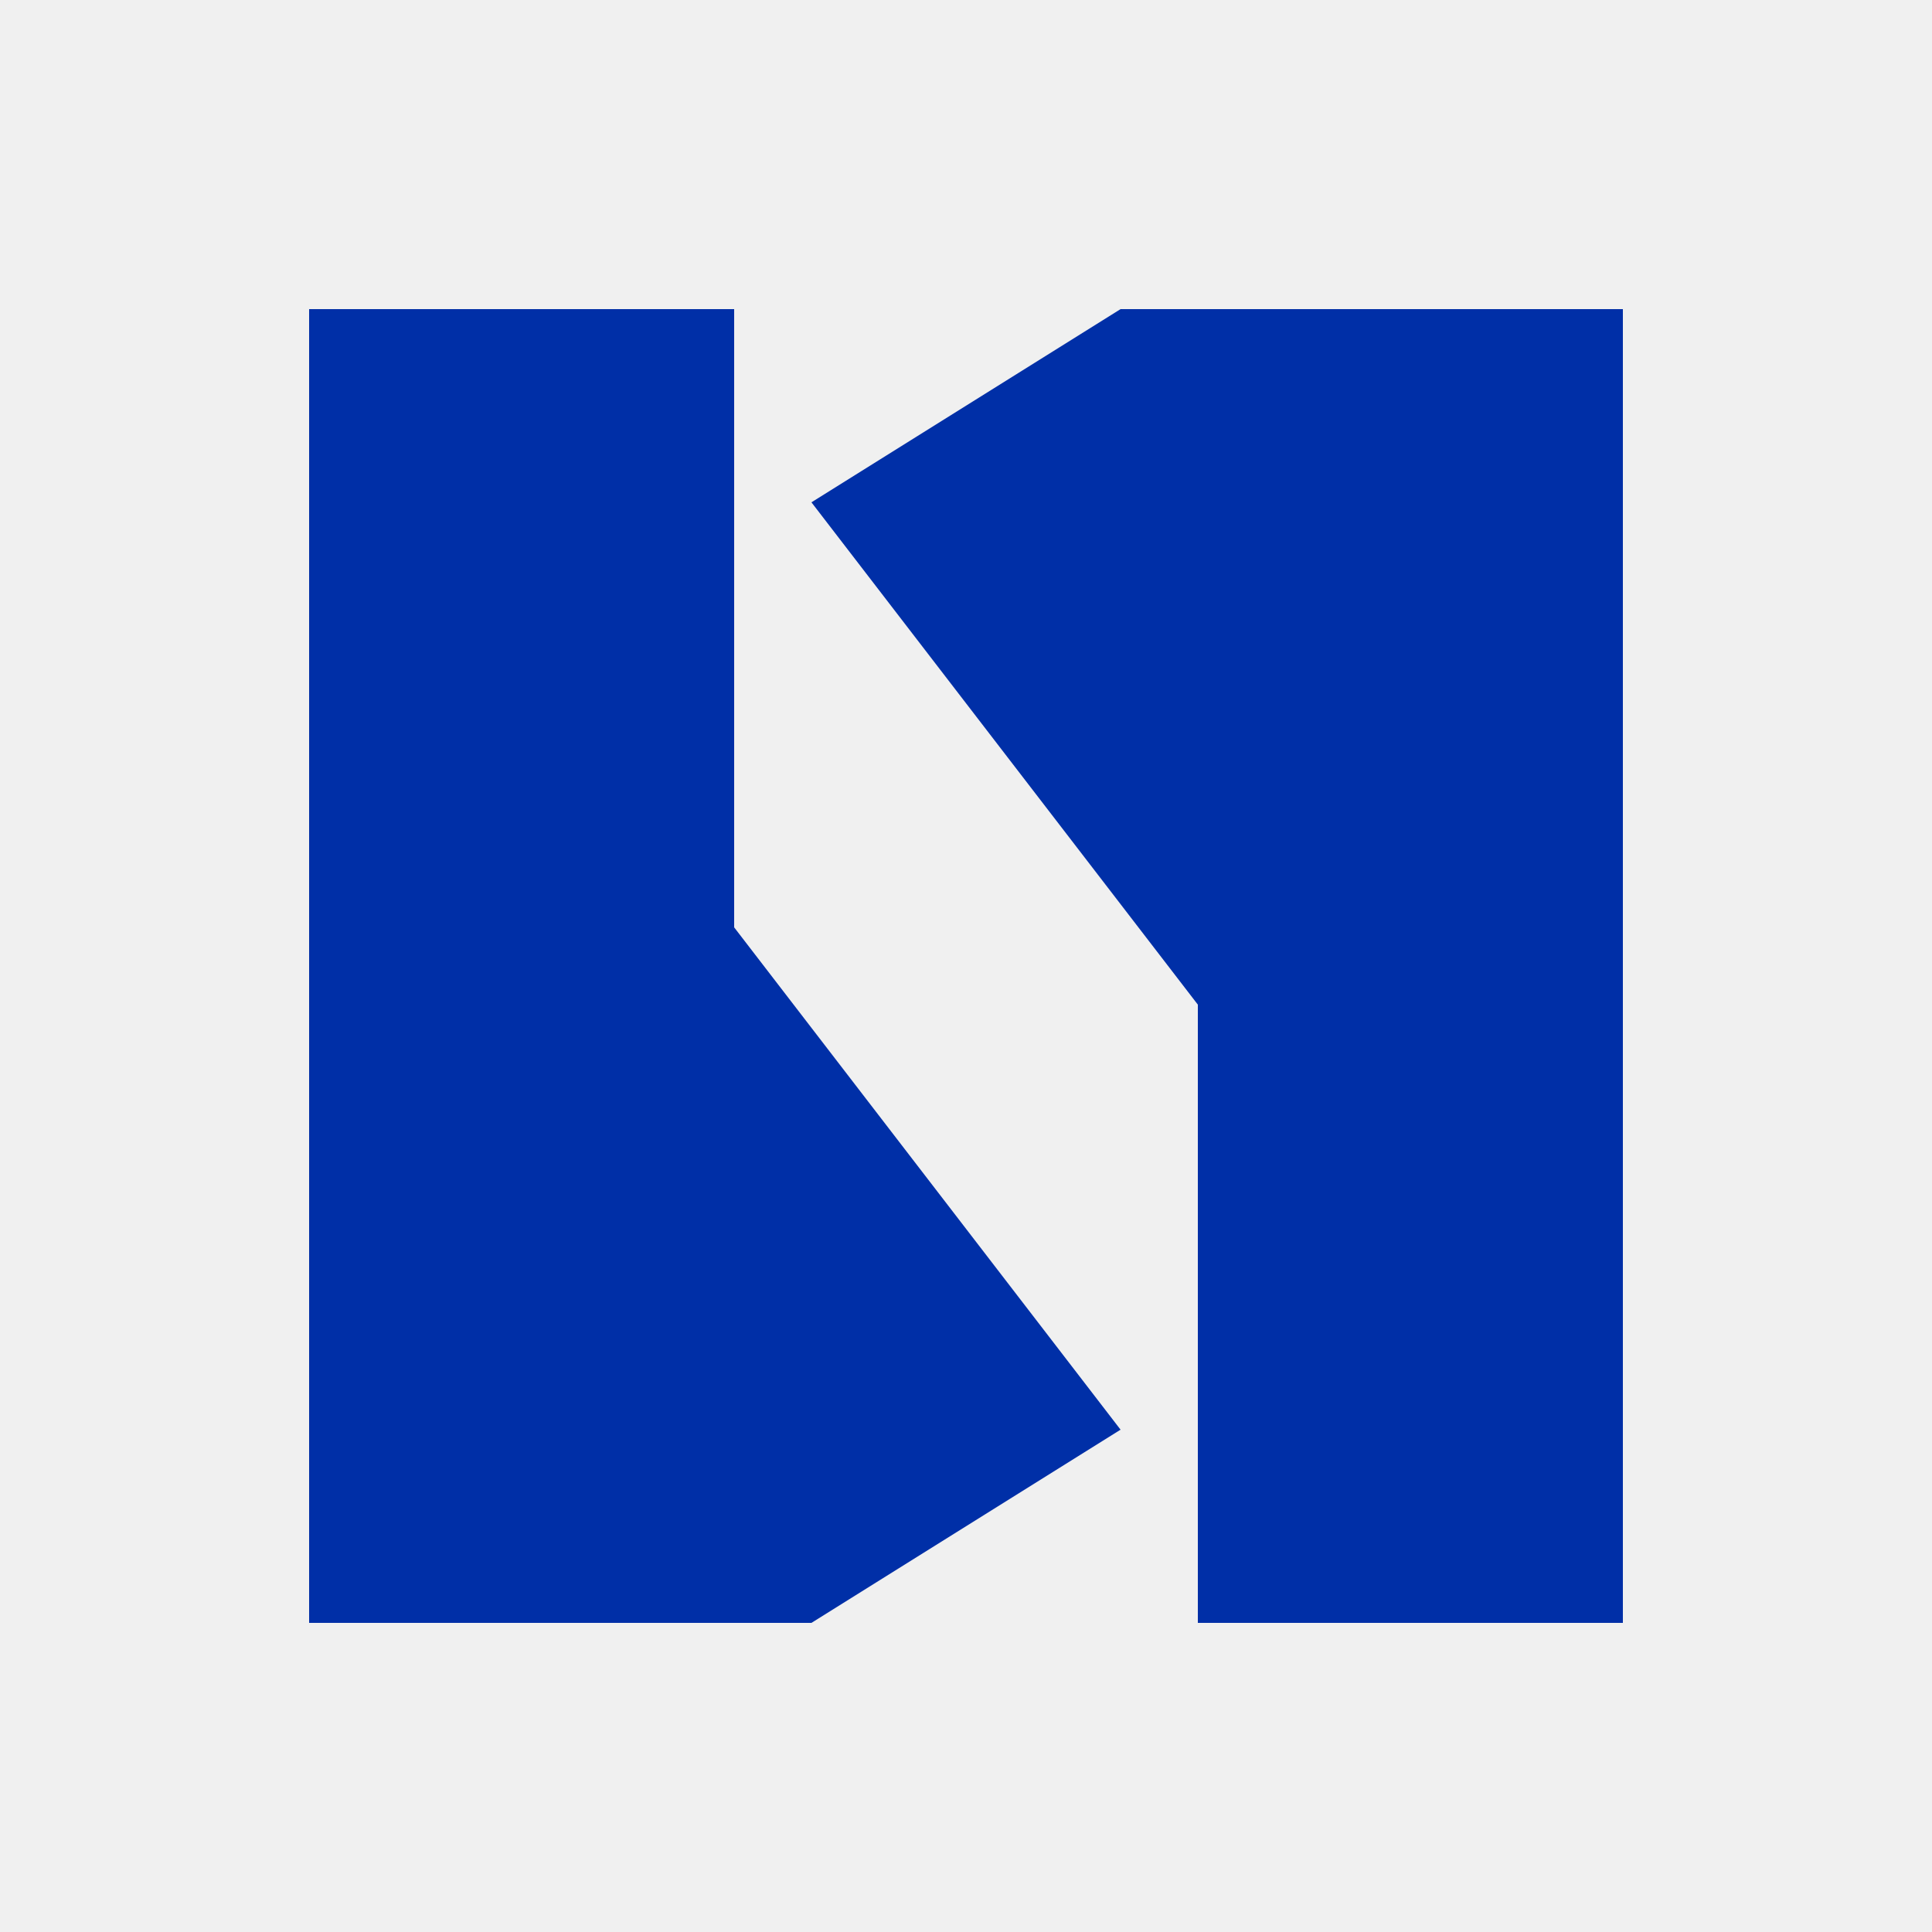
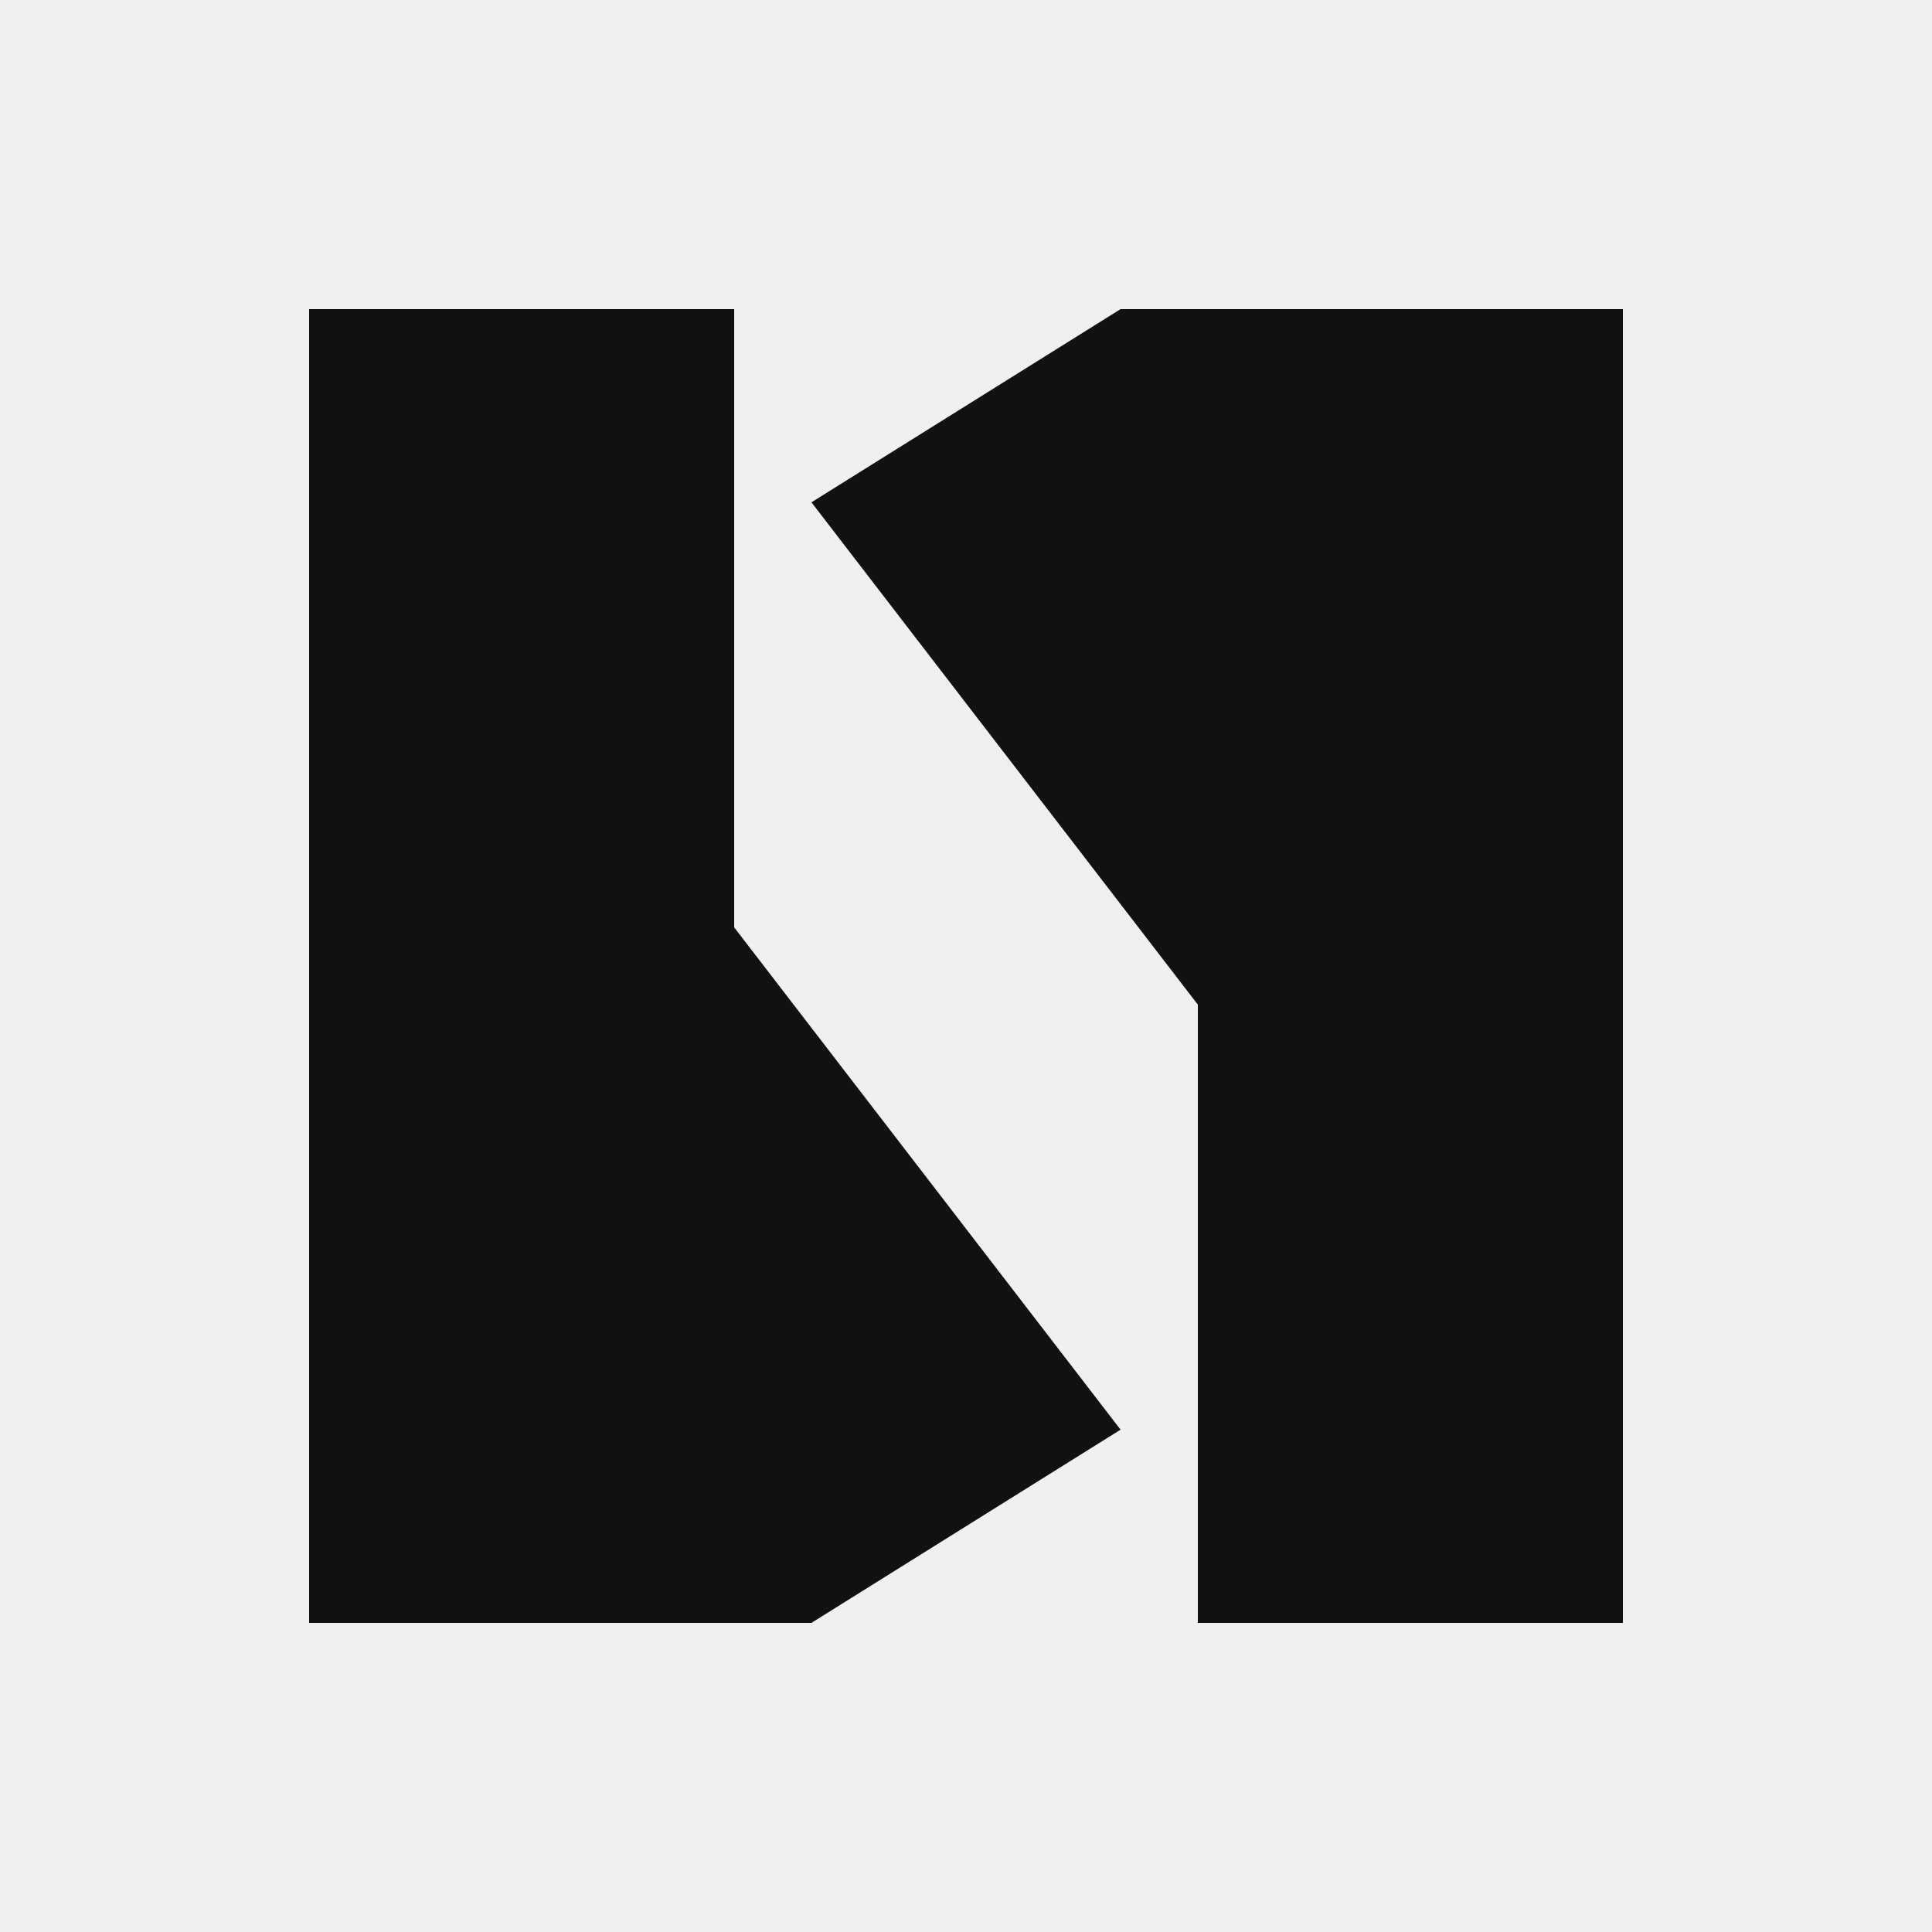
<svg xmlns="http://www.w3.org/2000/svg" viewBox="0 0 100 100">
  <style>
-     .mark { fill: #002FA7; }
+     .mark { fill: #111111; }
    @media (prefers-color-scheme: dark) {
      .mark { fill: #FFFFFF; }
    }
  </style>
  <path class="mark" d="M16 16H38V48L58 74L42 84H16V16Z" />
  <path class="mark" d="M84 84H62V52L42 26L58 16H84V84Z" />
</svg>
